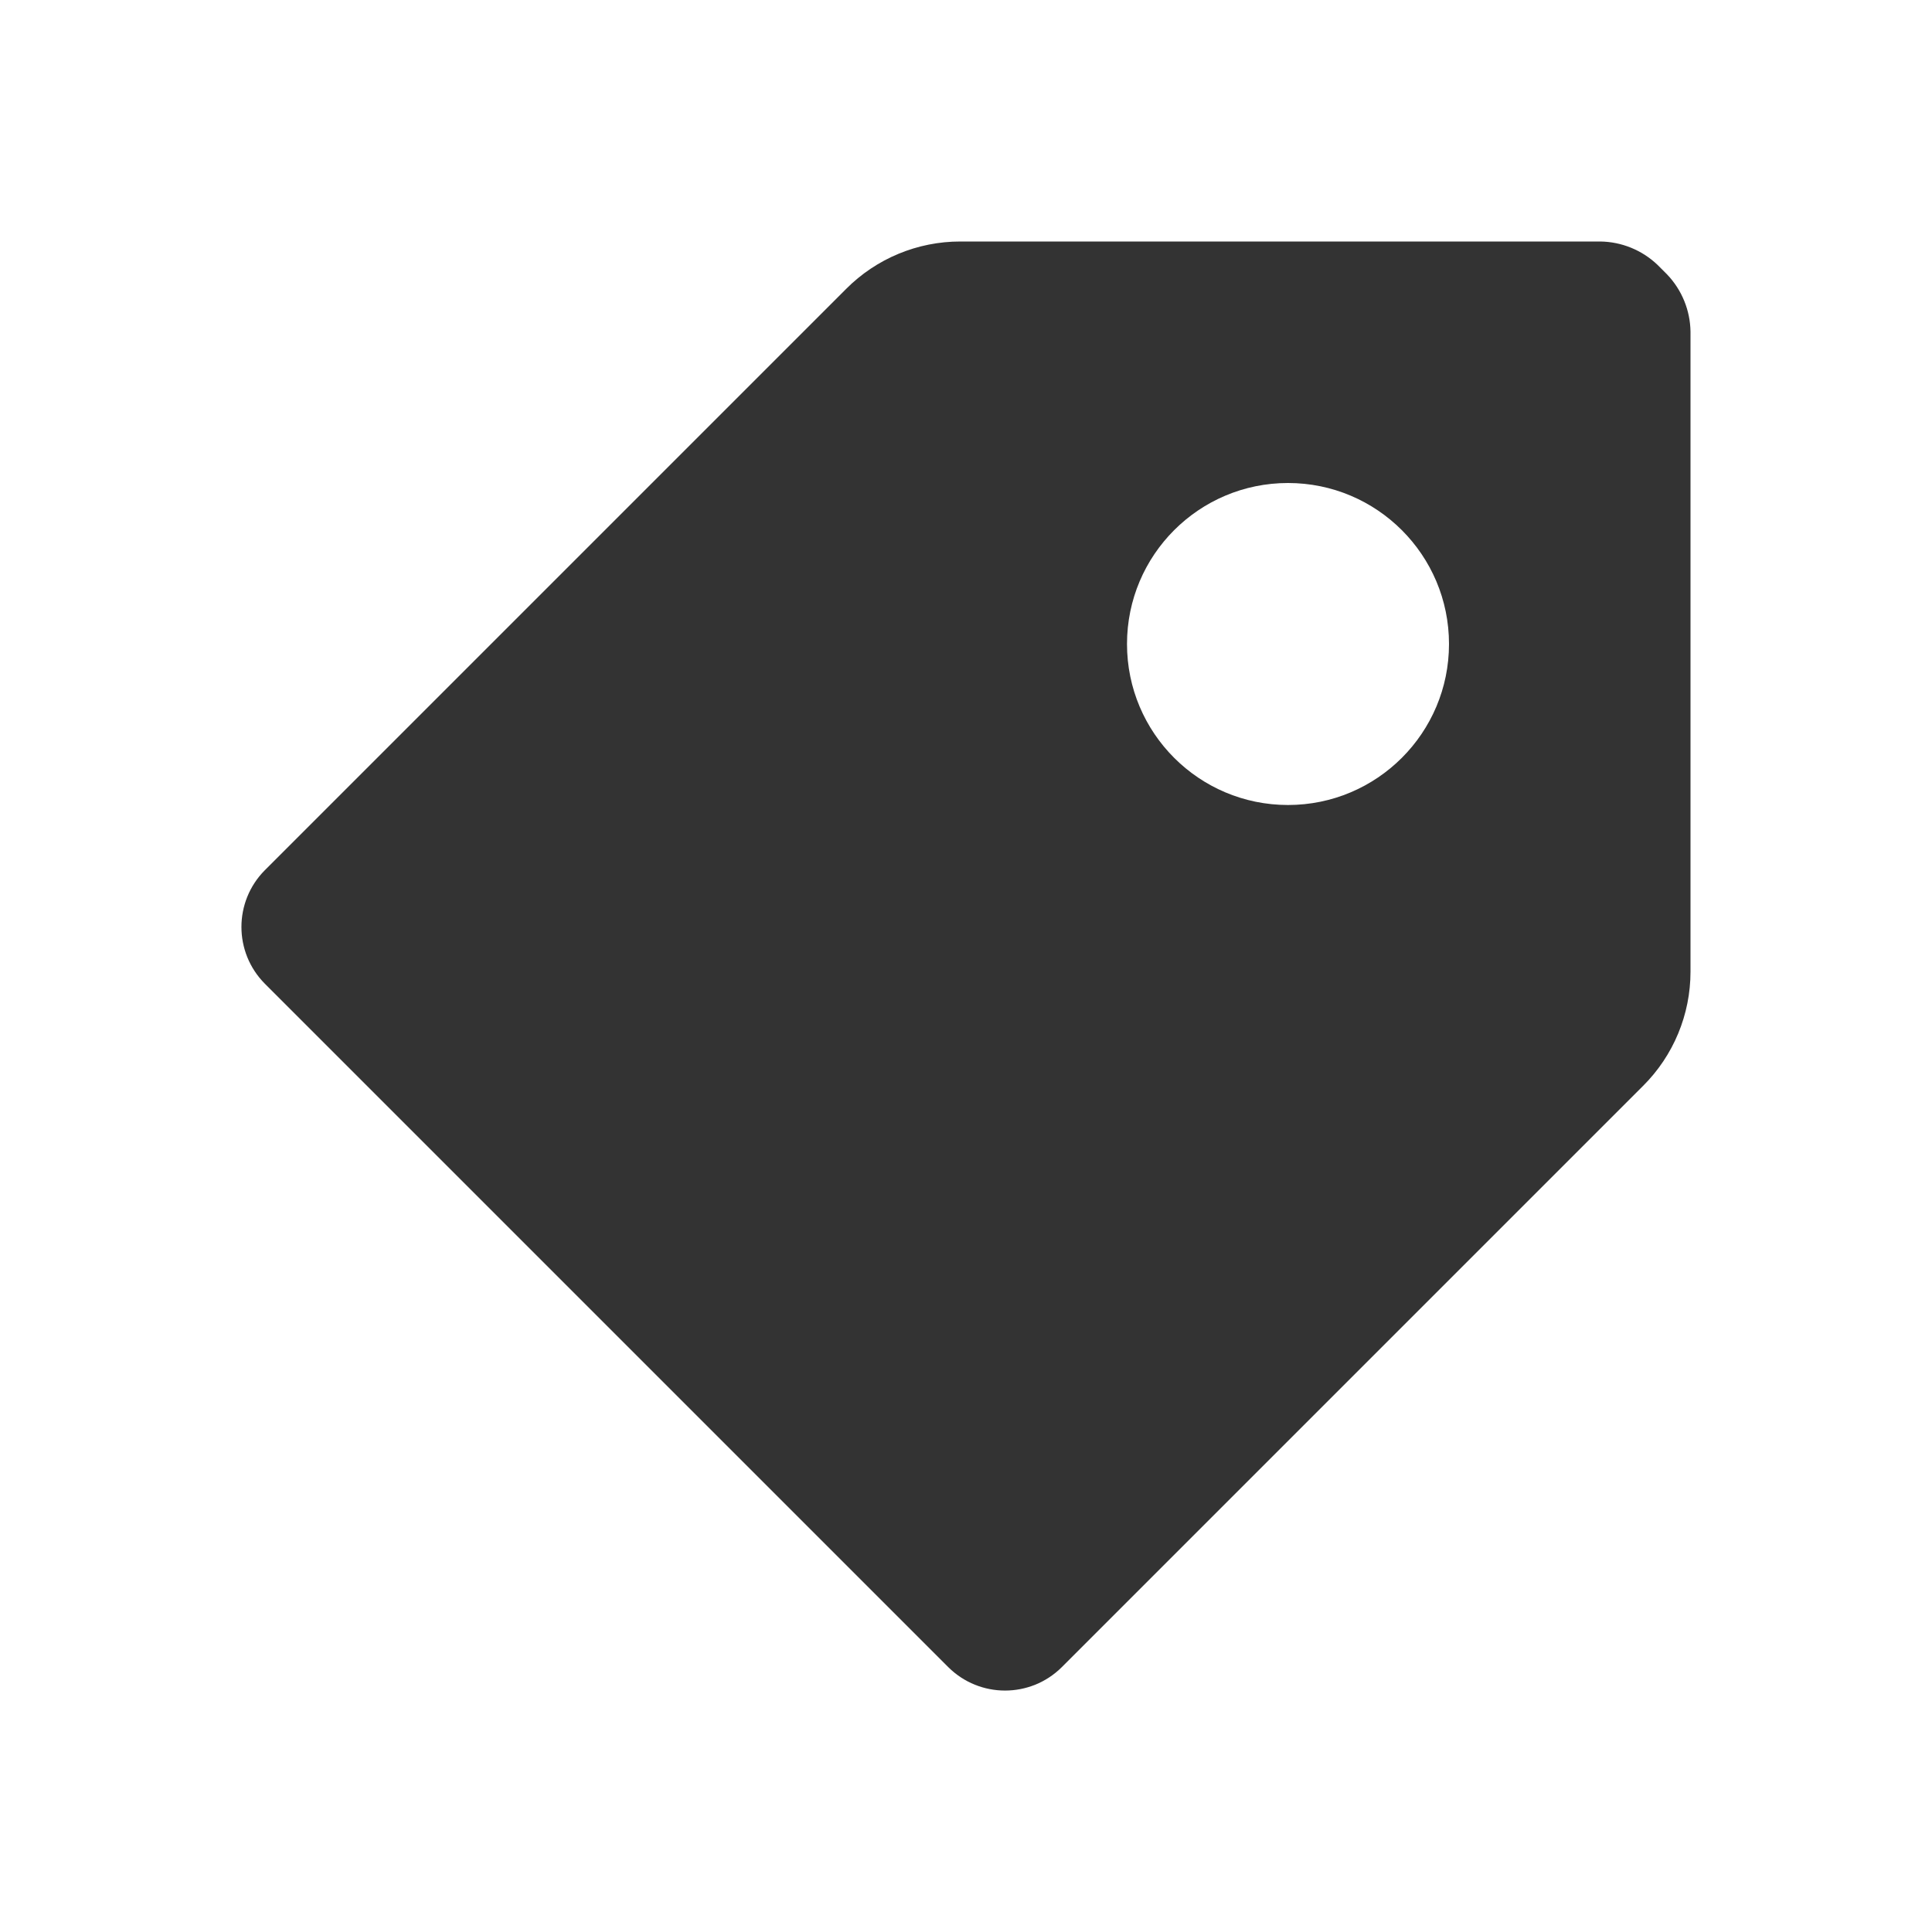
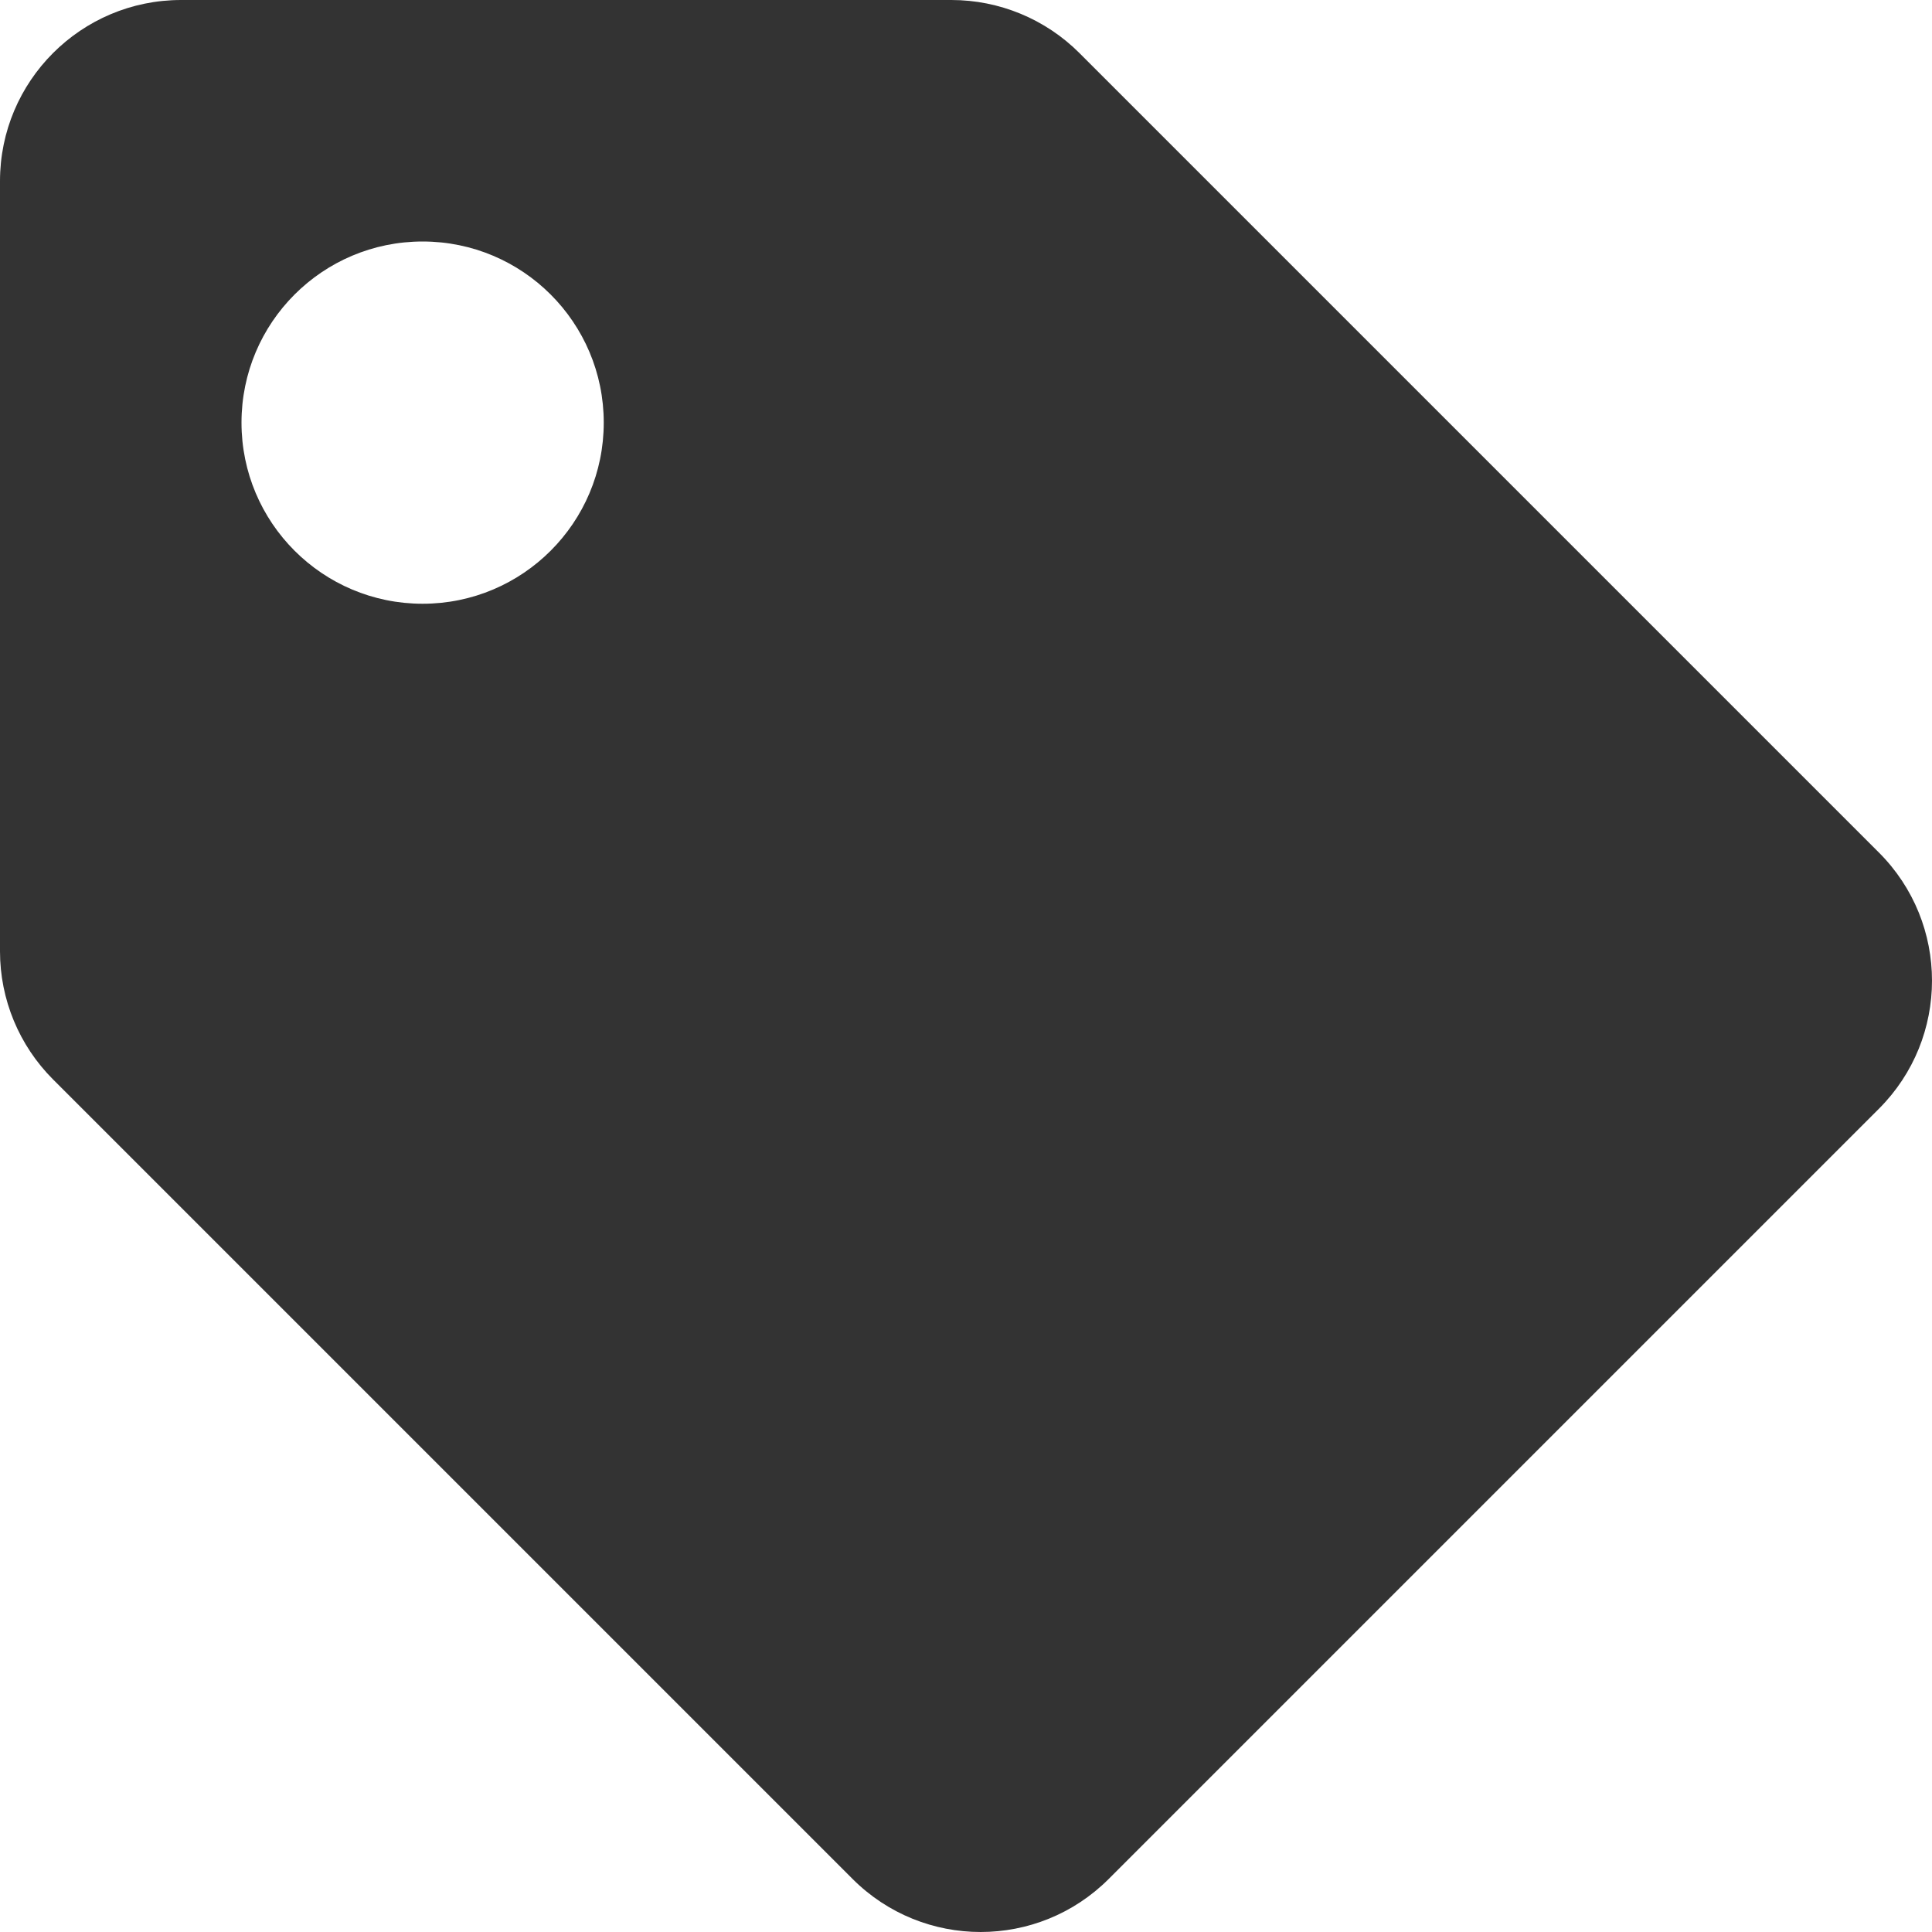
<svg xmlns="http://www.w3.org/2000/svg" class="icon" width="200px" height="200.00px" viewBox="0 0 1024 1024" version="1.1">
-   <path fill="#333333" d="M883.627 145.493l-5.12-5.12a44.8 44.8 0 0 0-30.293-12.373h-339.2a85.333 85.333 0 0 0-60.587 25.173l-308.053 308.053a42.667 42.667 0 0 0 0 60.16l362.24 362.24a42.667 42.667 0 0 0 60.16 0l308.053-308.053a85.333 85.333 0 0 0 25.173-60.587V175.787a44.8 44.8 0 0 0-12.373-30.293zM682.667 426.667a85.333 85.333 0 1 1 85.333-85.333 85.333 85.333 0 0 1-85.333 85.333z" />
+   <path fill="#333333" d="M0 504.236V96C0 42.98 42.98 0 96 0h408.236a96 96 0 0 1 67.882 28.118l423.764 423.764c37.49 37.49 37.49 98.274 0 135.764L587.646 995.882c-37.49 37.49-98.274 37.49-135.764 0L28.118 572.118A96 96 0 0 1 0 504.236zM224 128c-53.02 0-96 42.98-96 96s42.98 96 96 96 96-42.98 96-96-42.98-96-96-96z" />
</svg>
